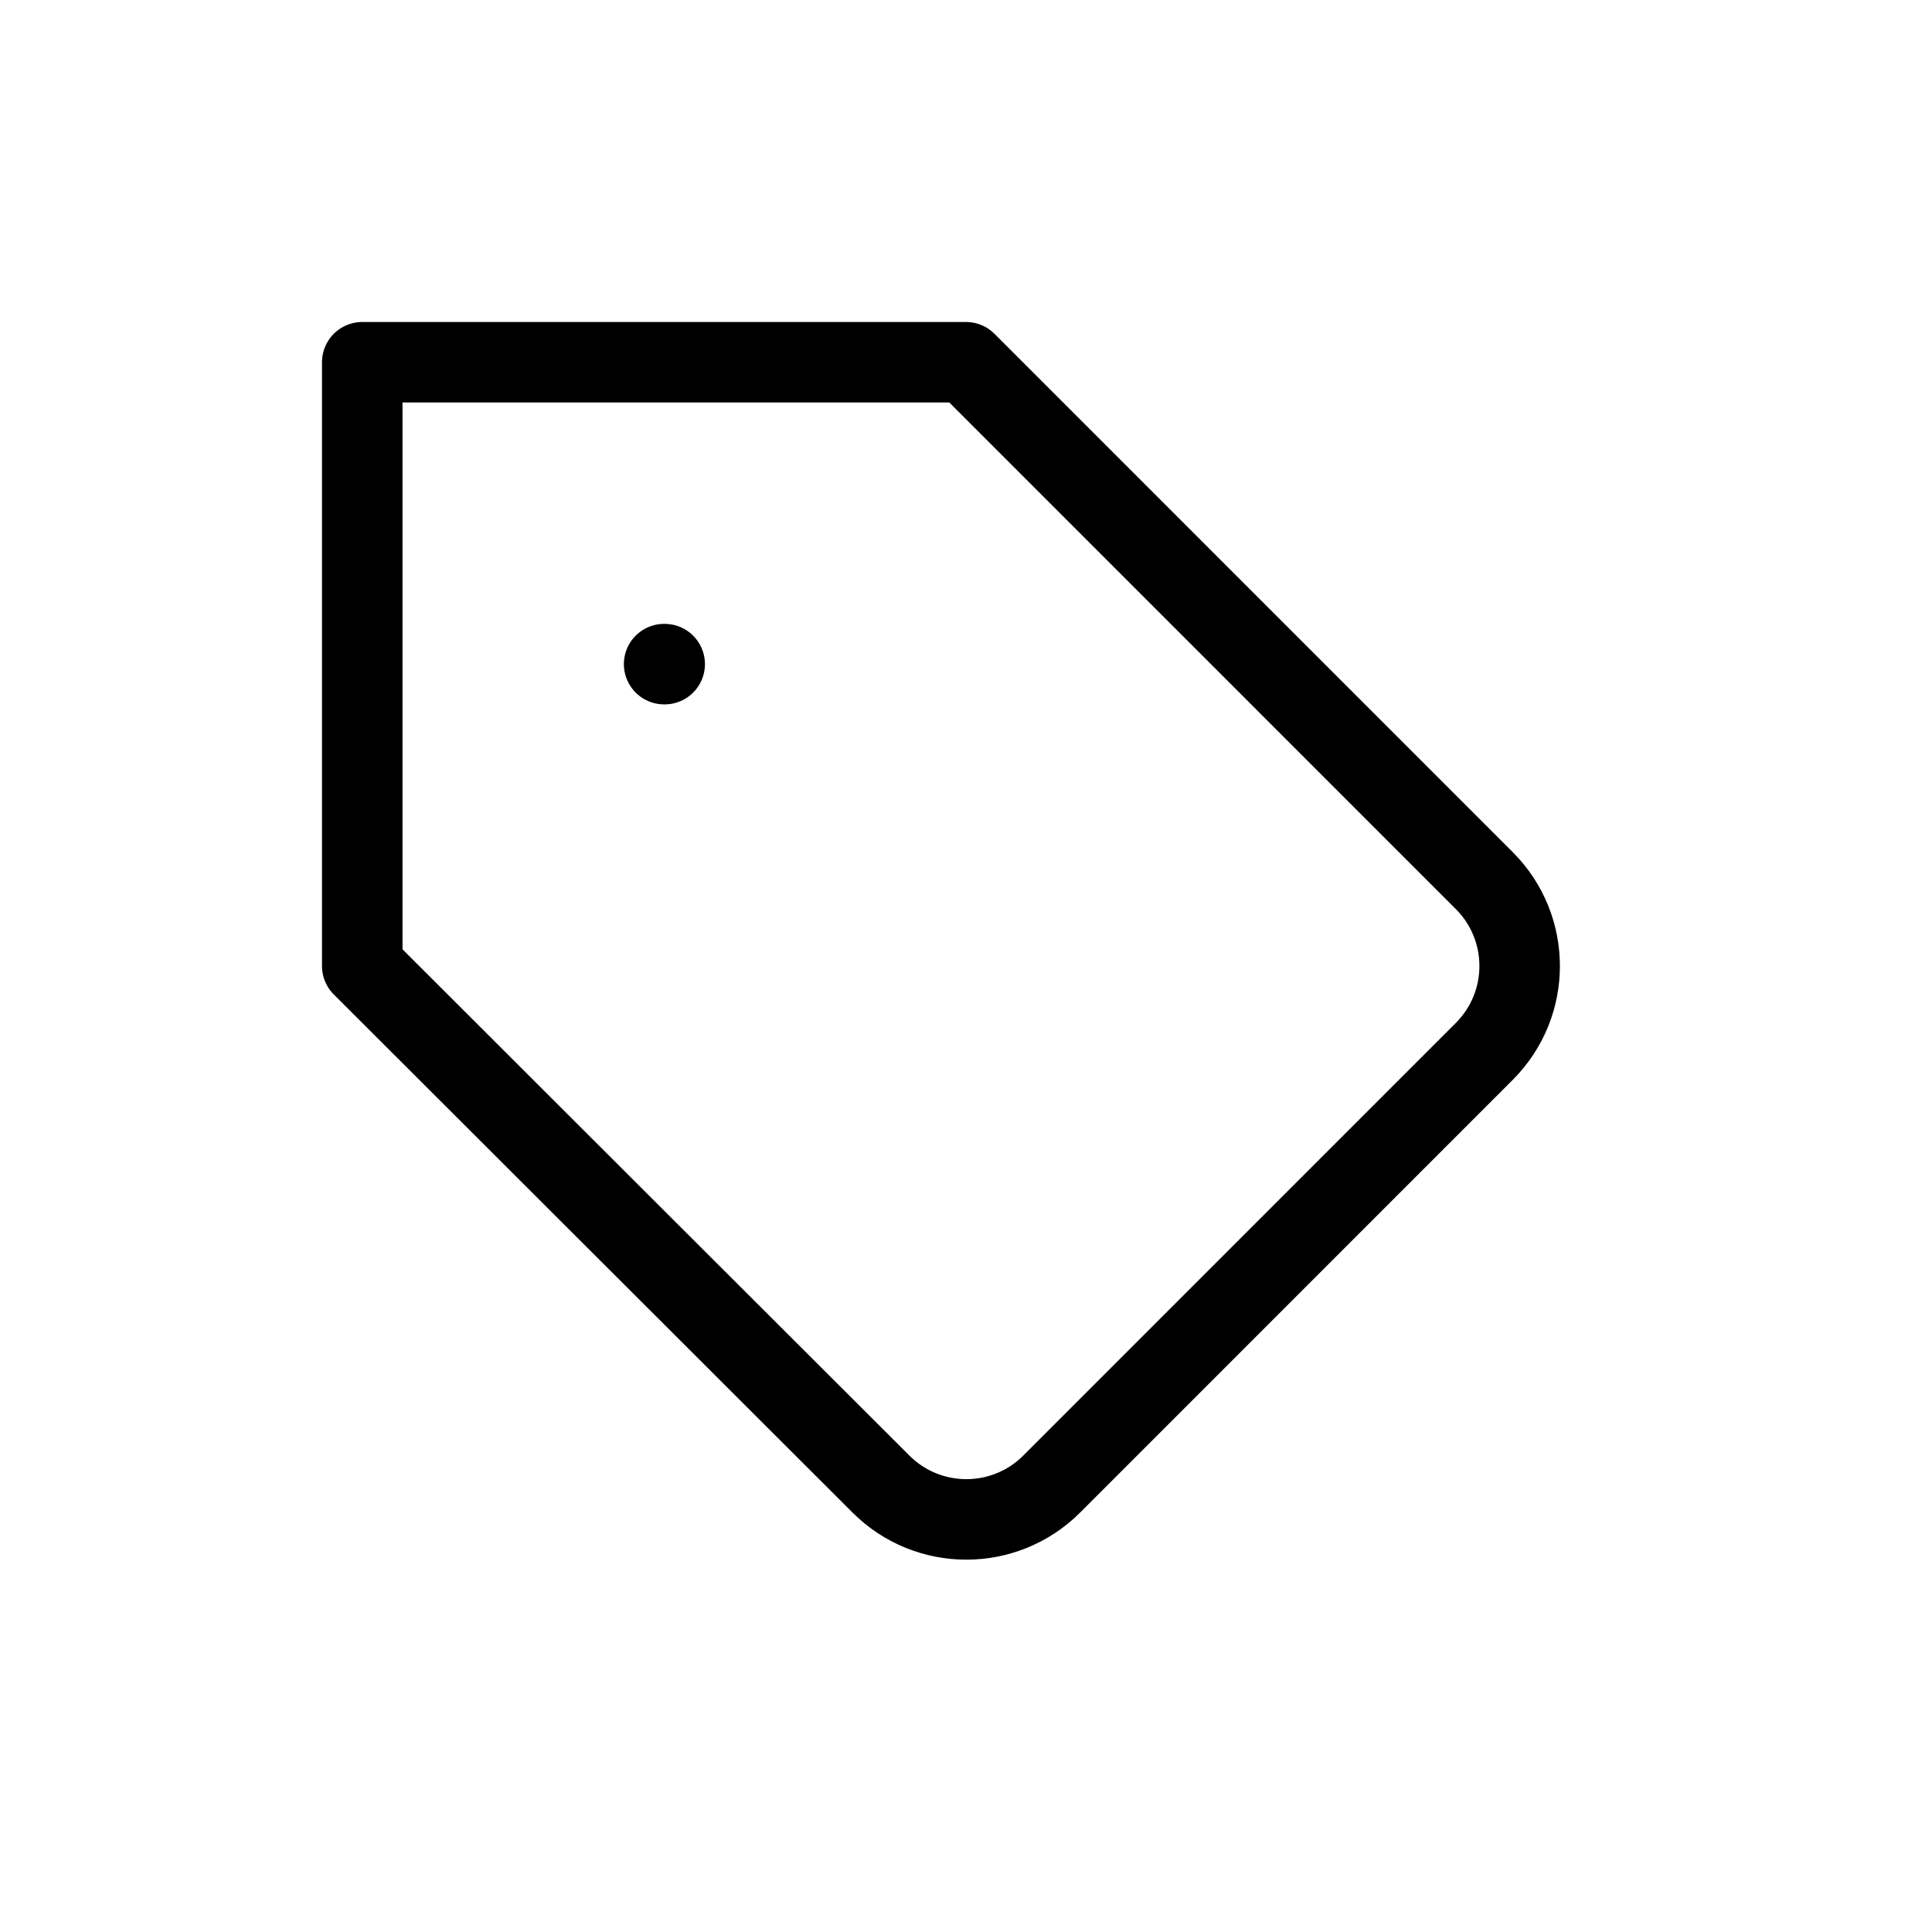
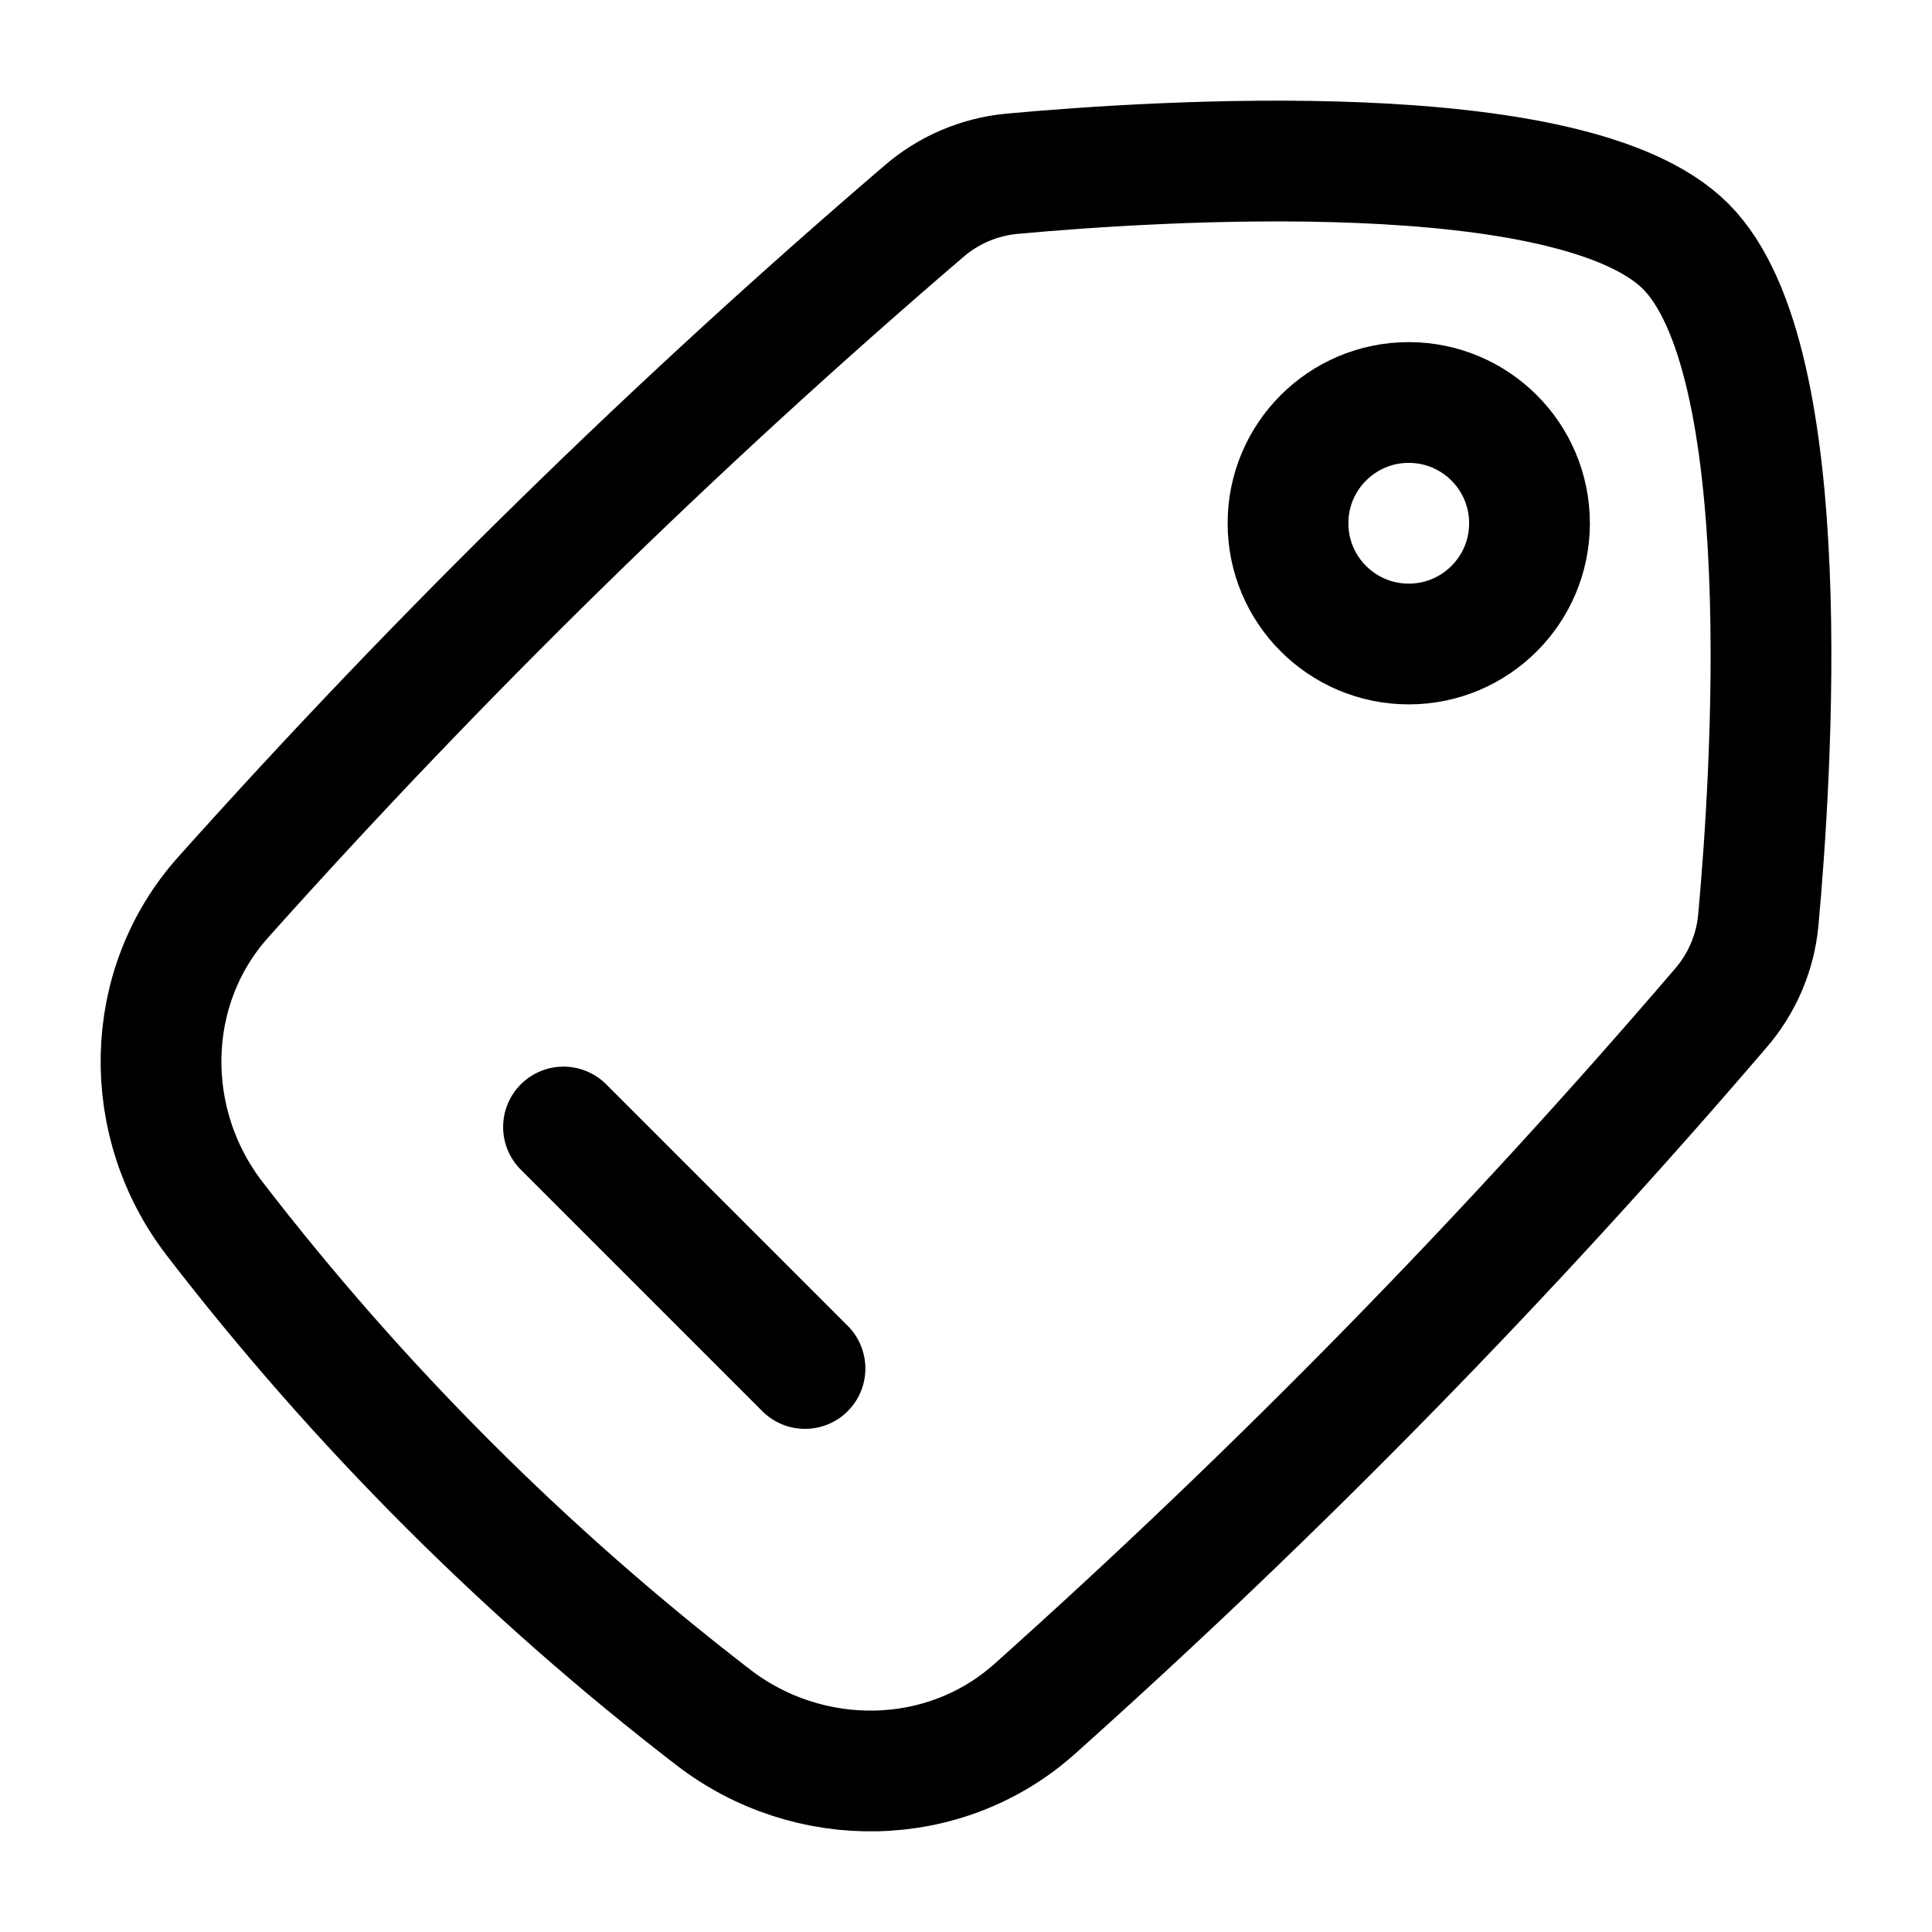
- <svg xmlns="http://www.w3.org/2000/svg" width="24" height="24" fill="none" viewBox="0 0 24 24">
-   <path stroke="currentColor" stroke-linecap="round" stroke-linejoin="round" d="m18.442 13.057-5.377 5.378a1.5 1.5 0 0 1-2.122 0L4.5 12V4.5H12l6.442 6.443a1.5 1.5 0 0 1 0 2.114v0ZM8.25 8.25h.007" />
+ <svg xmlns="http://www.w3.org/2000/svg" viewBox="0 0 24 24">
+   <g fill="none" stroke="currentColor" stroke-linecap="round" stroke-linejoin="round" stroke-width="1.5" color="currentColor">
+     <circle cx="1.5" cy="1.5" r="1.5" transform="matrix(1 0 0 -1 16 8)" />
+     <path d="M2.774 11.144c-1.003 1.12-1.024 2.81-.104 4a34 34 0 0 0 6.186 6.186c1.19.92 2.88.899 4-.104a92 92 0 0 0 8.516-8.698a1.95 1.95 0 0 0 .47-1.094c.164-1.796.503-6.97-.902-8.374s-6.578-1.066-8.374-.901a1.95 1.95 0 0 0-1.094.47a92 92 0 0 0-8.698 8.515M7 14l3 3" />
+   </g>
</svg>
